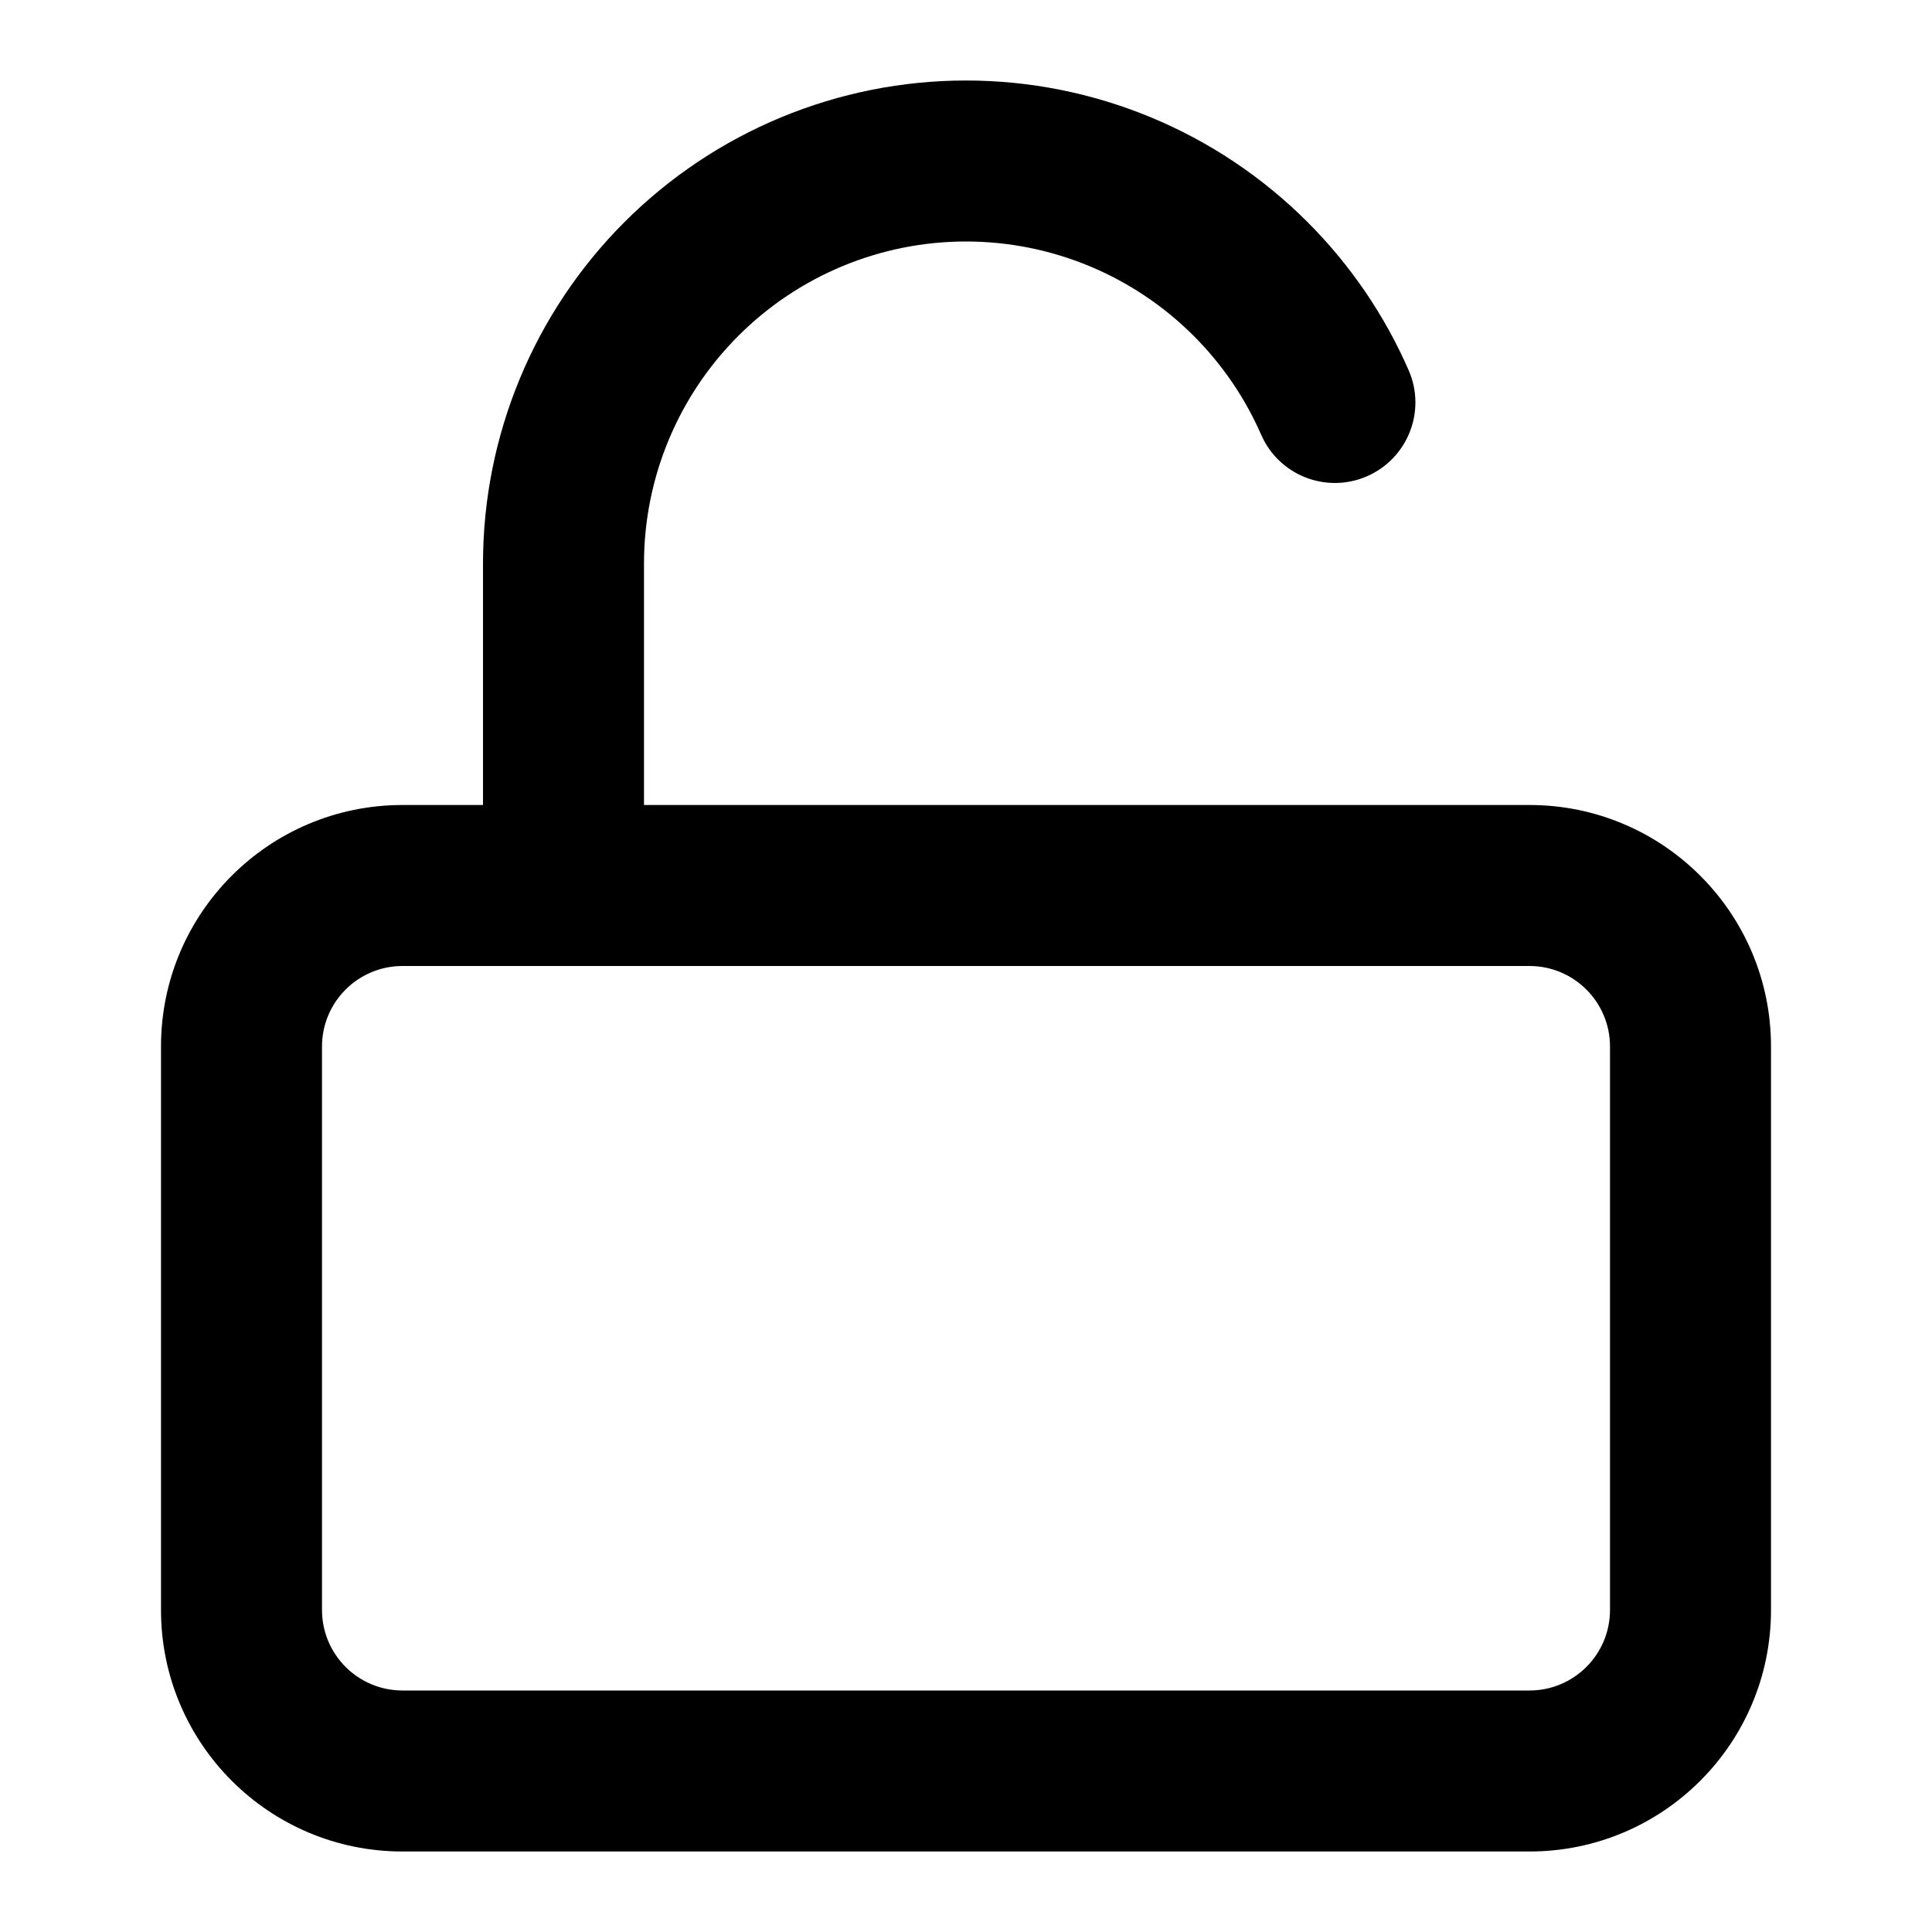
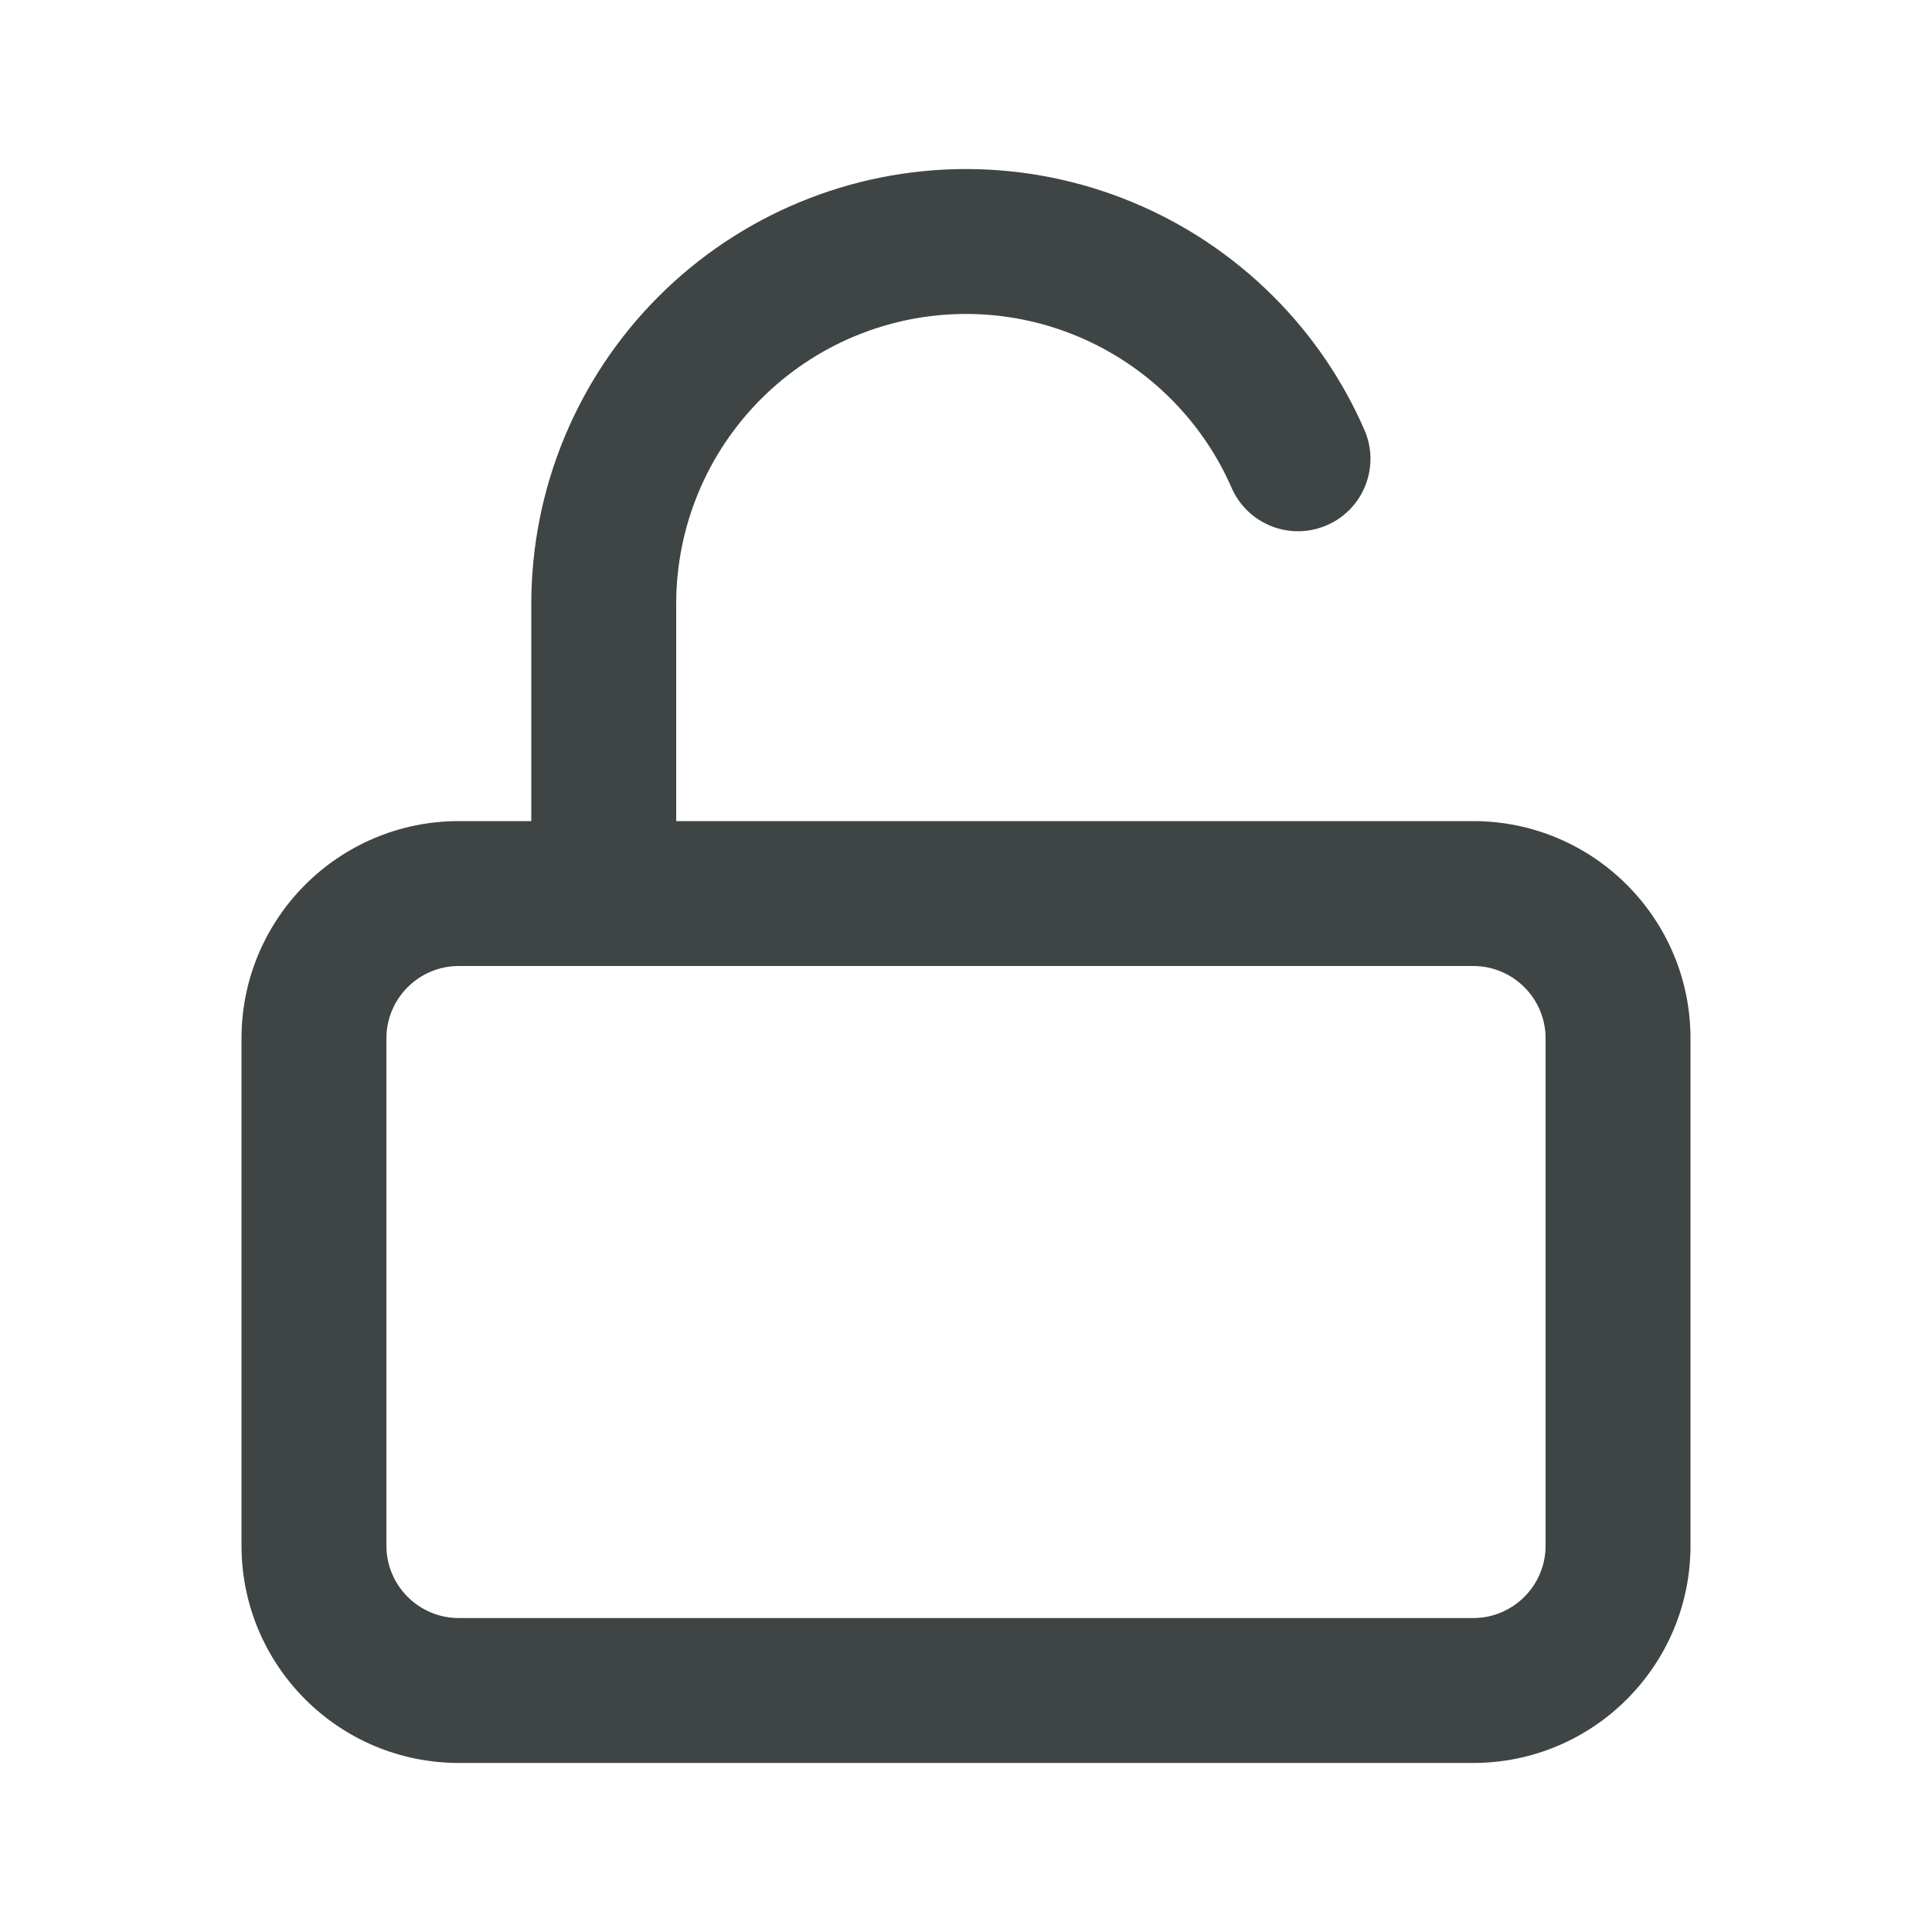
<svg xmlns="http://www.w3.org/2000/svg" width="24" height="24" viewBox="0 0 24 24" fill="none">
-   <path fill-rule="evenodd" clip-rule="evenodd" d="M12 1C13.591 1 15.117 1.633 16.242 2.758C16.777 3.293 17.202 3.919 17.499 4.6C17.72 5.106 17.488 5.695 16.982 5.916C16.476 6.137 15.887 5.906 15.666 5.399C15.468 4.946 15.185 4.529 14.828 4.172C14.078 3.422 13.061 3 12 3C10.939 3 9.922 3.422 9.172 4.172C8.422 4.922 8 5.939 8 7V10H19C20.657 10 22 11.343 22 13V20C22 21.657 20.657 23 19 23H5C3.343 23 2 21.657 2 20V13C2 11.343 3.343 10 5 10H6V7C6 5.409 6.633 3.883 7.758 2.758C8.883 1.633 10.409 1 12 1ZM5 12C4.448 12 4 12.448 4 13V20C4 20.552 4.448 21 5 21H19C19.552 21 20 20.552 20 20V13C20 12.448 19.552 12 19 12H5Z" fill="black" />
+   <path fill-rule="evenodd" clip-rule="evenodd" d="M12 2.1C13.432 2.1 14.805 2.669 15.818 3.682C16.3 4.164 16.682 4.727 16.949 5.34C17.148 5.795 16.94 6.326 16.484 6.524C16.029 6.723 15.498 6.515 15.299 6.059C15.121 5.651 14.866 5.276 14.545 4.955C13.87 4.28 12.955 3.9 12 3.9C11.045 3.9 10.13 4.28 9.455 4.955C8.78 5.63 8.4 6.545 8.4 7.5V10.2H18.3C19.791 10.2 21 11.409 21 12.9V19.2C21 20.691 19.791 21.9 18.3 21.9H5.7C4.209 21.9 3 20.691 3 19.2V12.9C3 11.409 4.209 10.2 5.7 10.2H6.6V7.5C6.6 6.068 7.169 4.695 8.182 3.682C9.195 2.669 10.568 2.1 12 2.1ZM5.7 12C5.203 12 4.8 12.403 4.8 12.9V19.2C4.8 19.697 5.203 20.1 5.7 20.1H18.3C18.797 20.1 19.2 19.697 19.2 19.2V12.9C19.2 12.403 18.797 12 18.3 12H5.7Z" fill="#3F4444" />
</svg>
